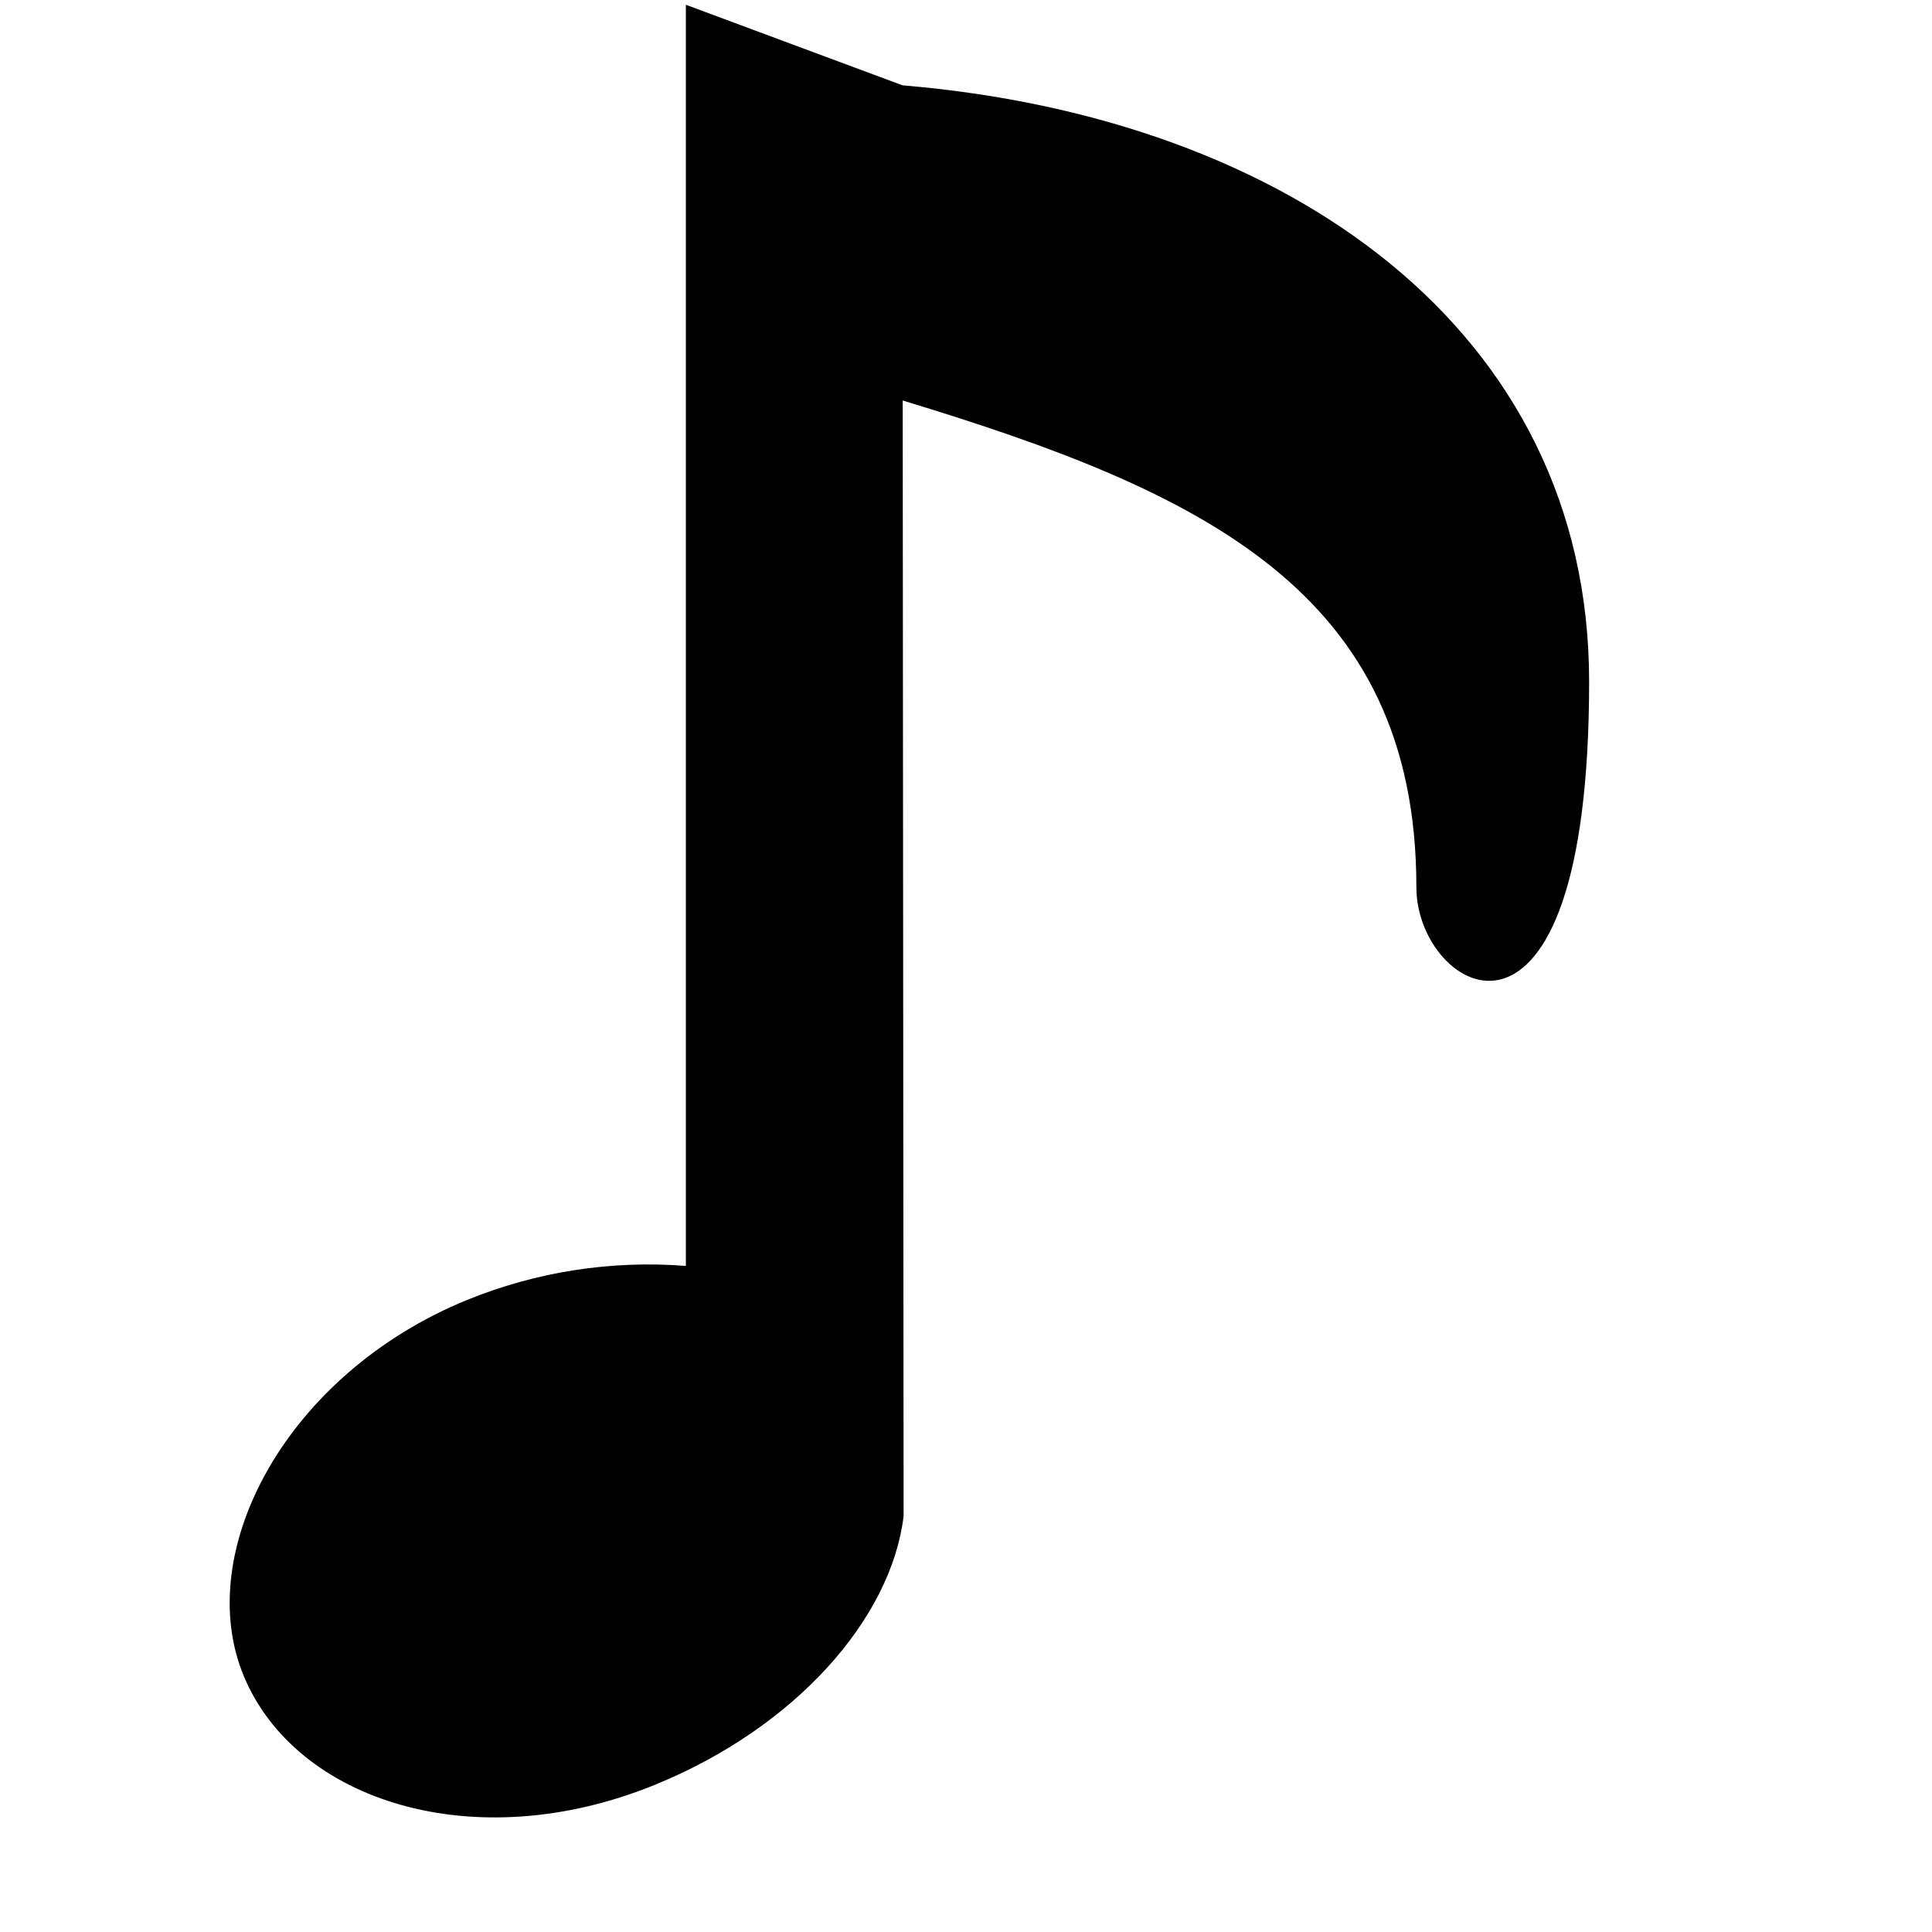
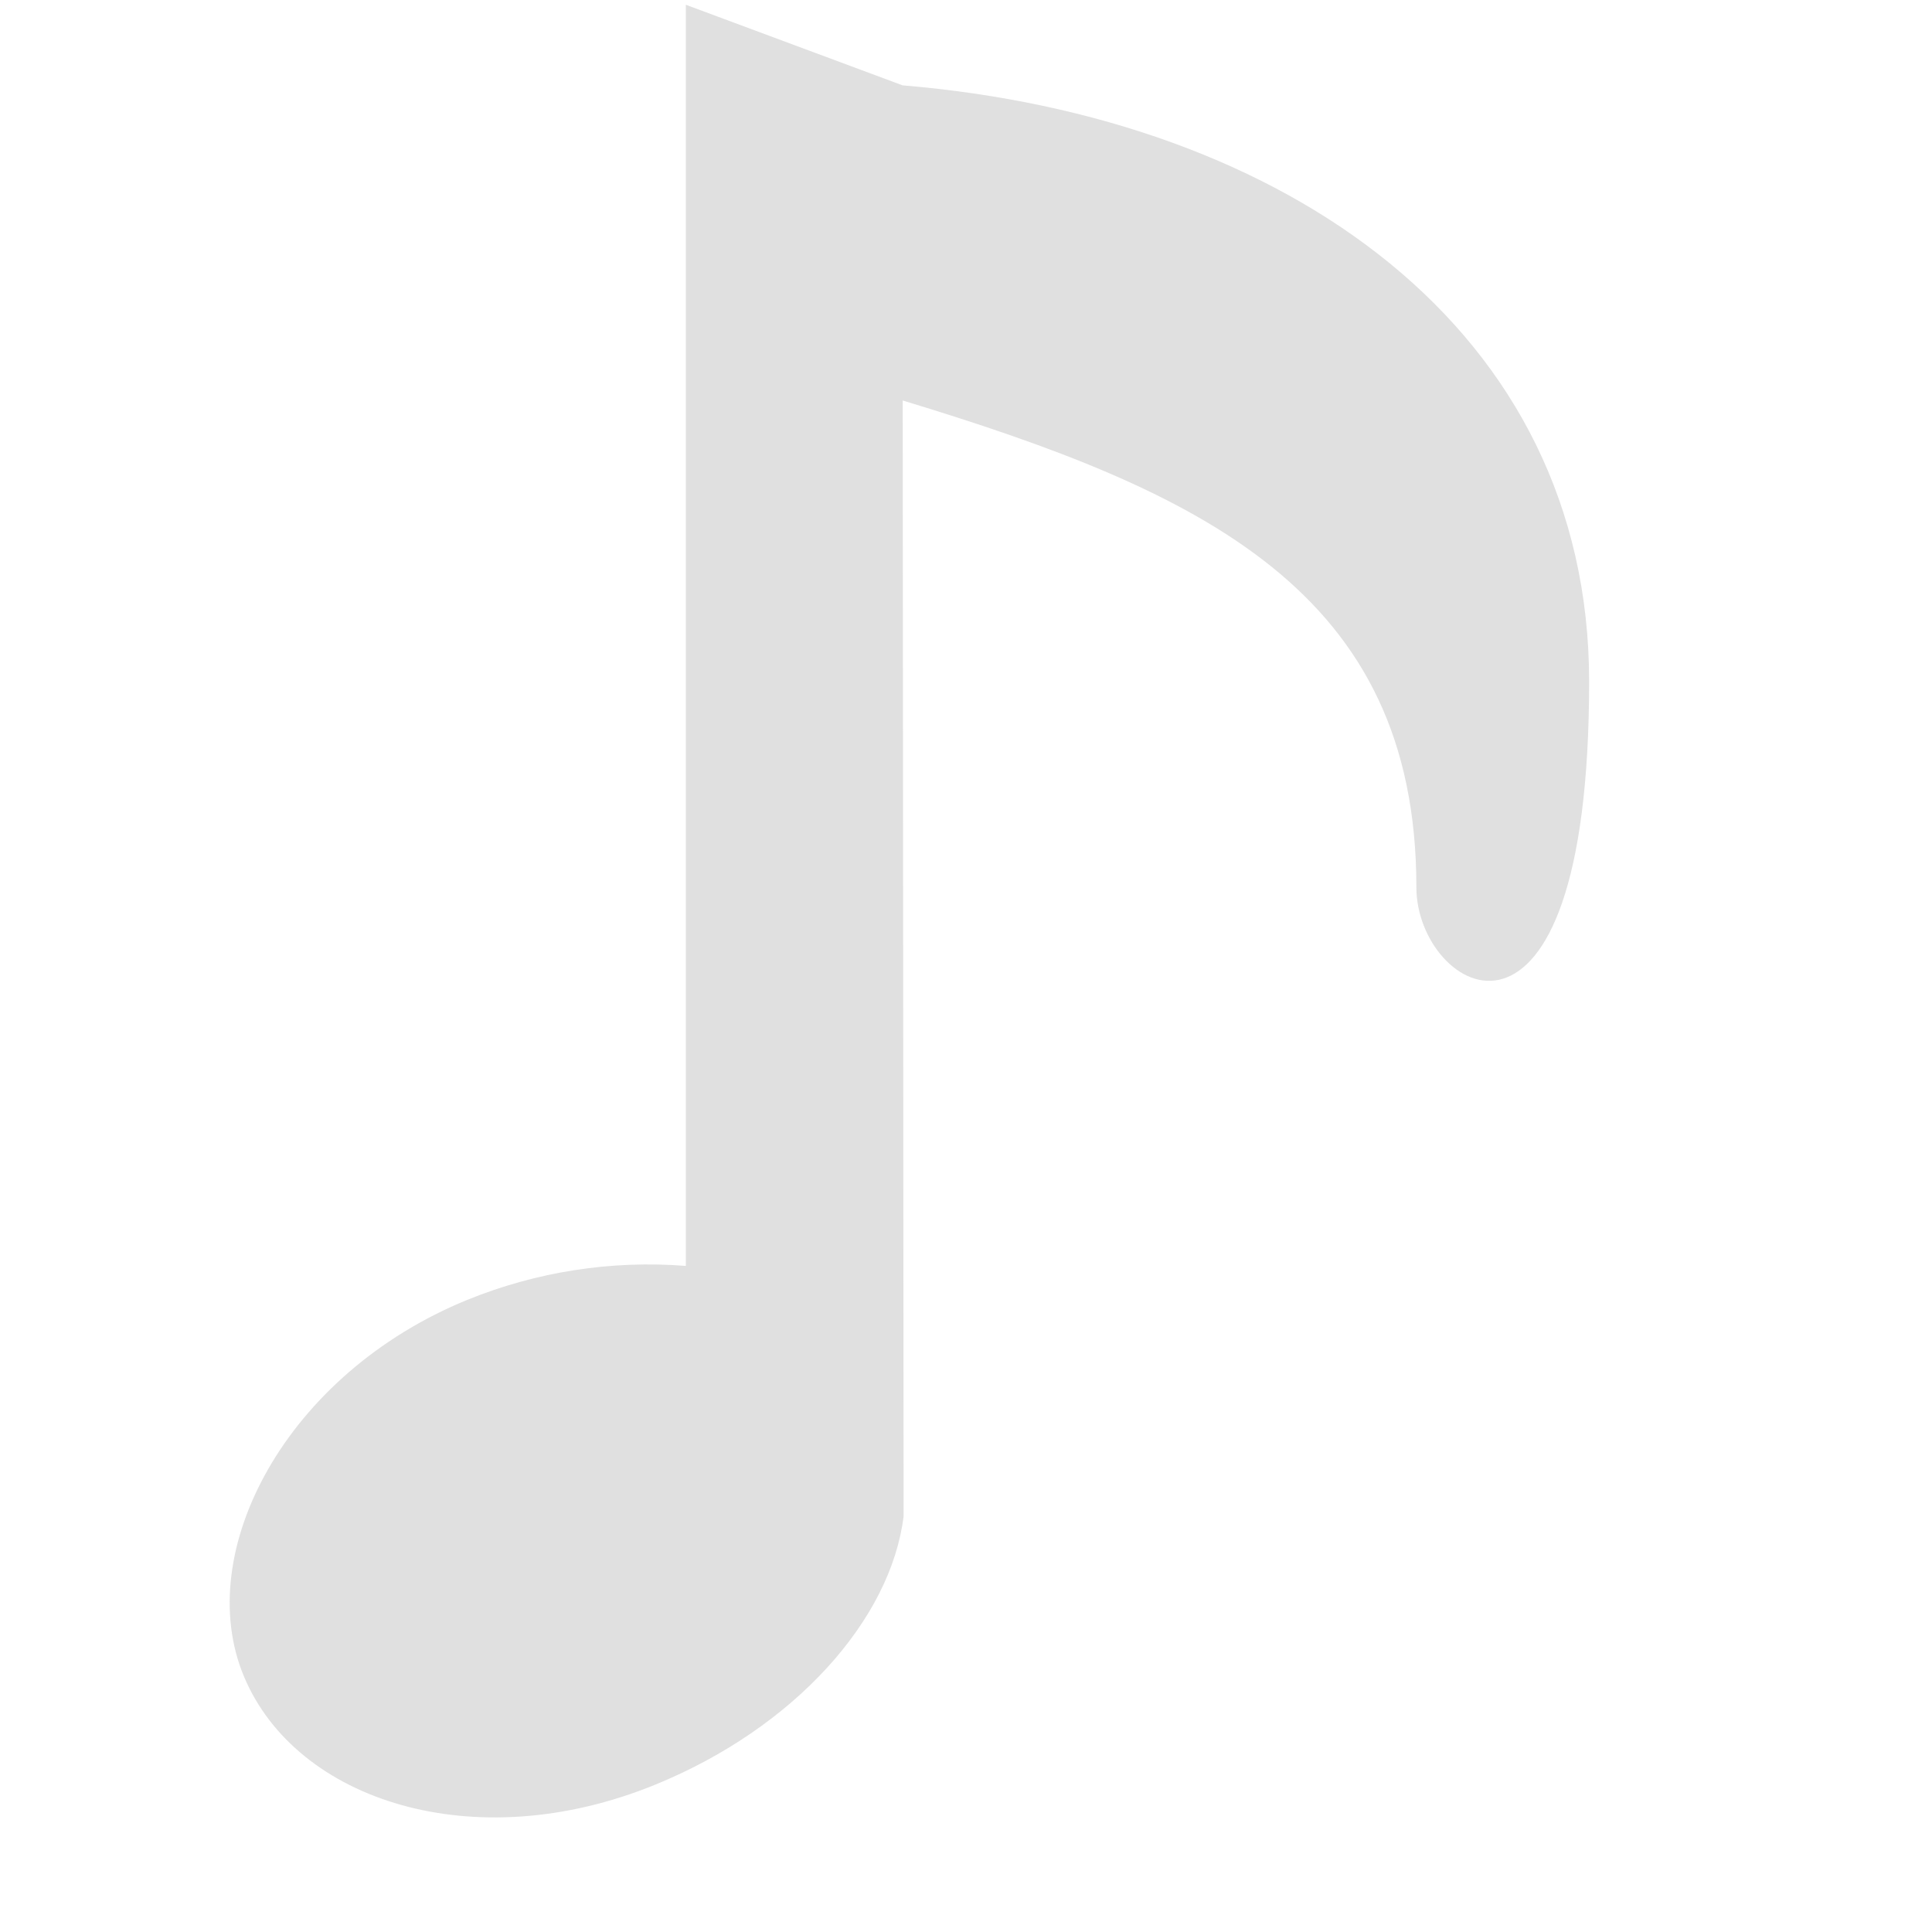
- <svg xmlns="http://www.w3.org/2000/svg" width="256" height="256" viewBox="0 0 17 17">
+ <svg xmlns="http://www.w3.org/2000/svg" width="16" height="16" viewBox="0 0 17 17">
  <rect x="0" y="0" width="17" height="17" rx="8" fill="none" />
-   <svg viewBox="0 0 17 17" fill="#000000" x="0" y="0" width="17" height="17">
-     <path fill="#000000" fill-rule="evenodd" d="M7.942.751L6.035.042v11.097a4.228 4.228 0 0 0-1.924.299c-1.594.651-2.422 2.217-1.965 3.312c.458 1.098 2.029 1.604 3.621.953c1.224-.5 2.073-1.451 2.184-2.362l-.008-9.817c2.627.798 4.52 1.673 4.52 4.284c0 .927 1.52 1.823 1.52-1.812c-.001-3.092-2.653-4.962-6.041-5.245z" />
+   <svg viewBox="0 0 17 17" x="0" y="0" width="17" height="17">
+     <path fill="#e0e0e0" fill-rule="evenodd" d="M7.942.751L6.035.042v11.097a4.228 4.228 0 0 0-1.924.299c-1.594.651-2.422 2.217-1.965 3.312c.458 1.098 2.029 1.604 3.621.953c1.224-.5 2.073-1.451 2.184-2.362l-.008-9.817c2.627.798 4.52 1.673 4.52 4.284c0 .927 1.52 1.823 1.52-1.812c-.001-3.092-2.653-4.962-6.041-5.245z" />
  </svg>
</svg>
